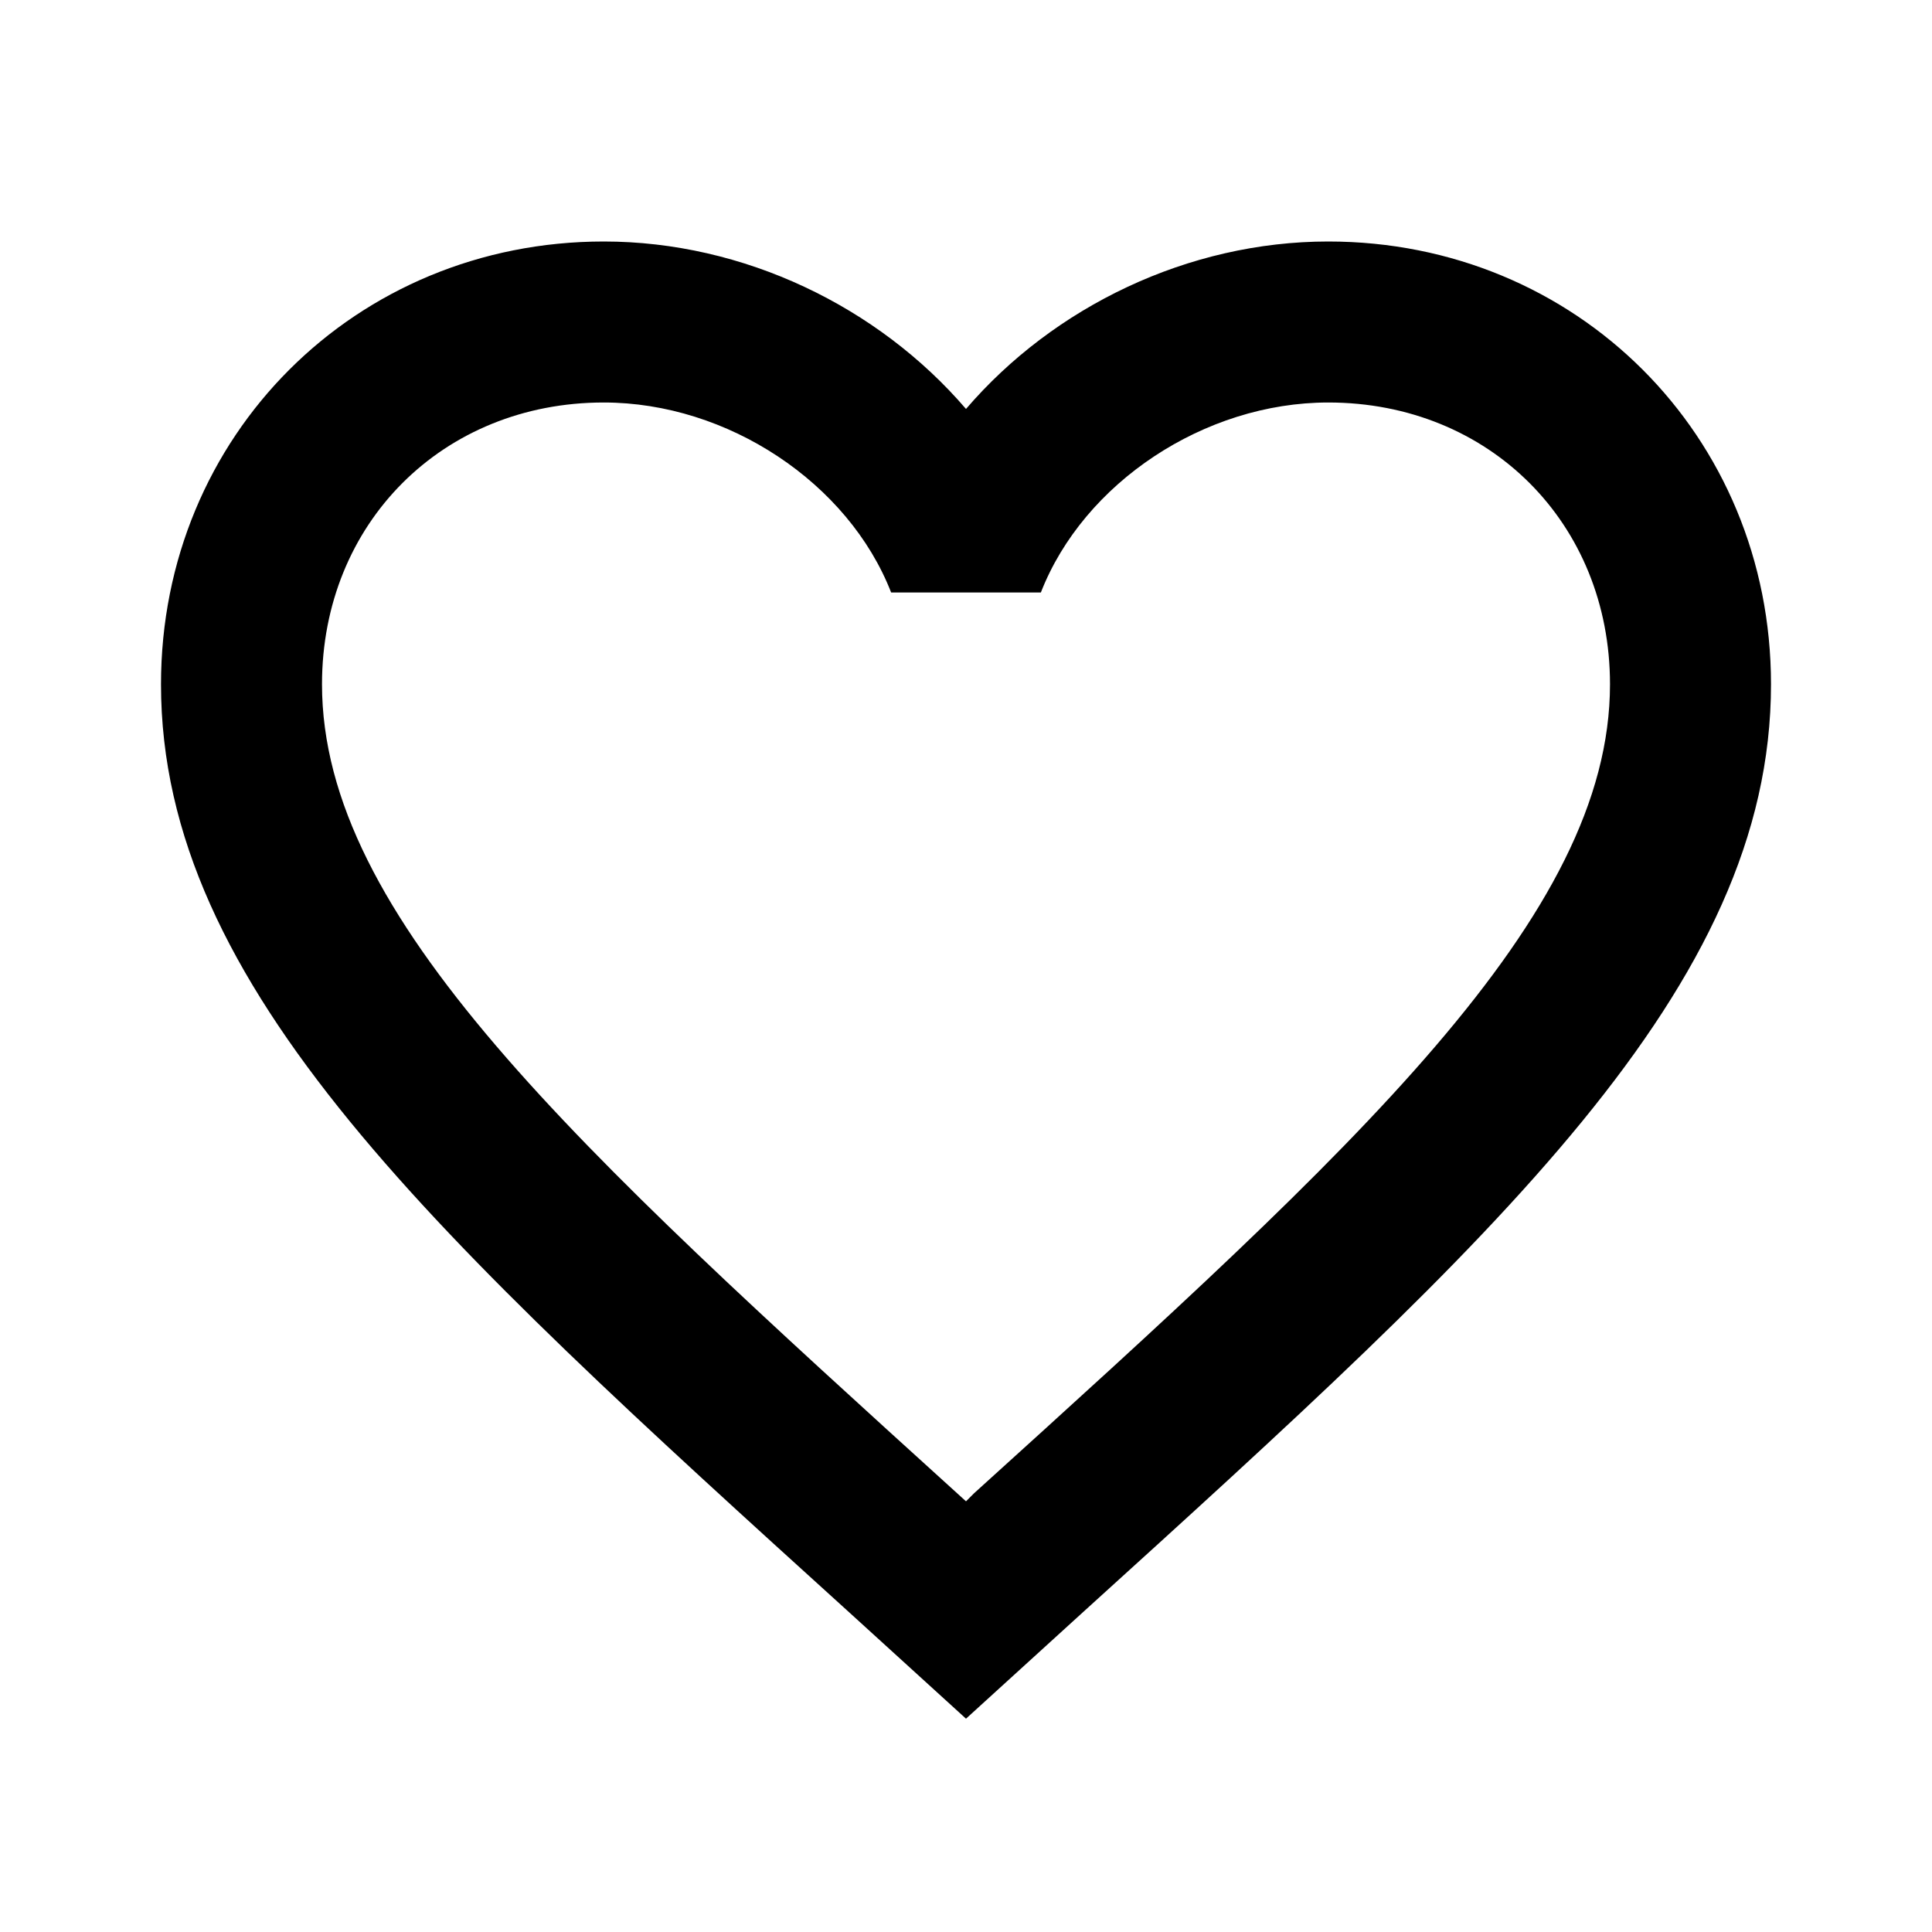
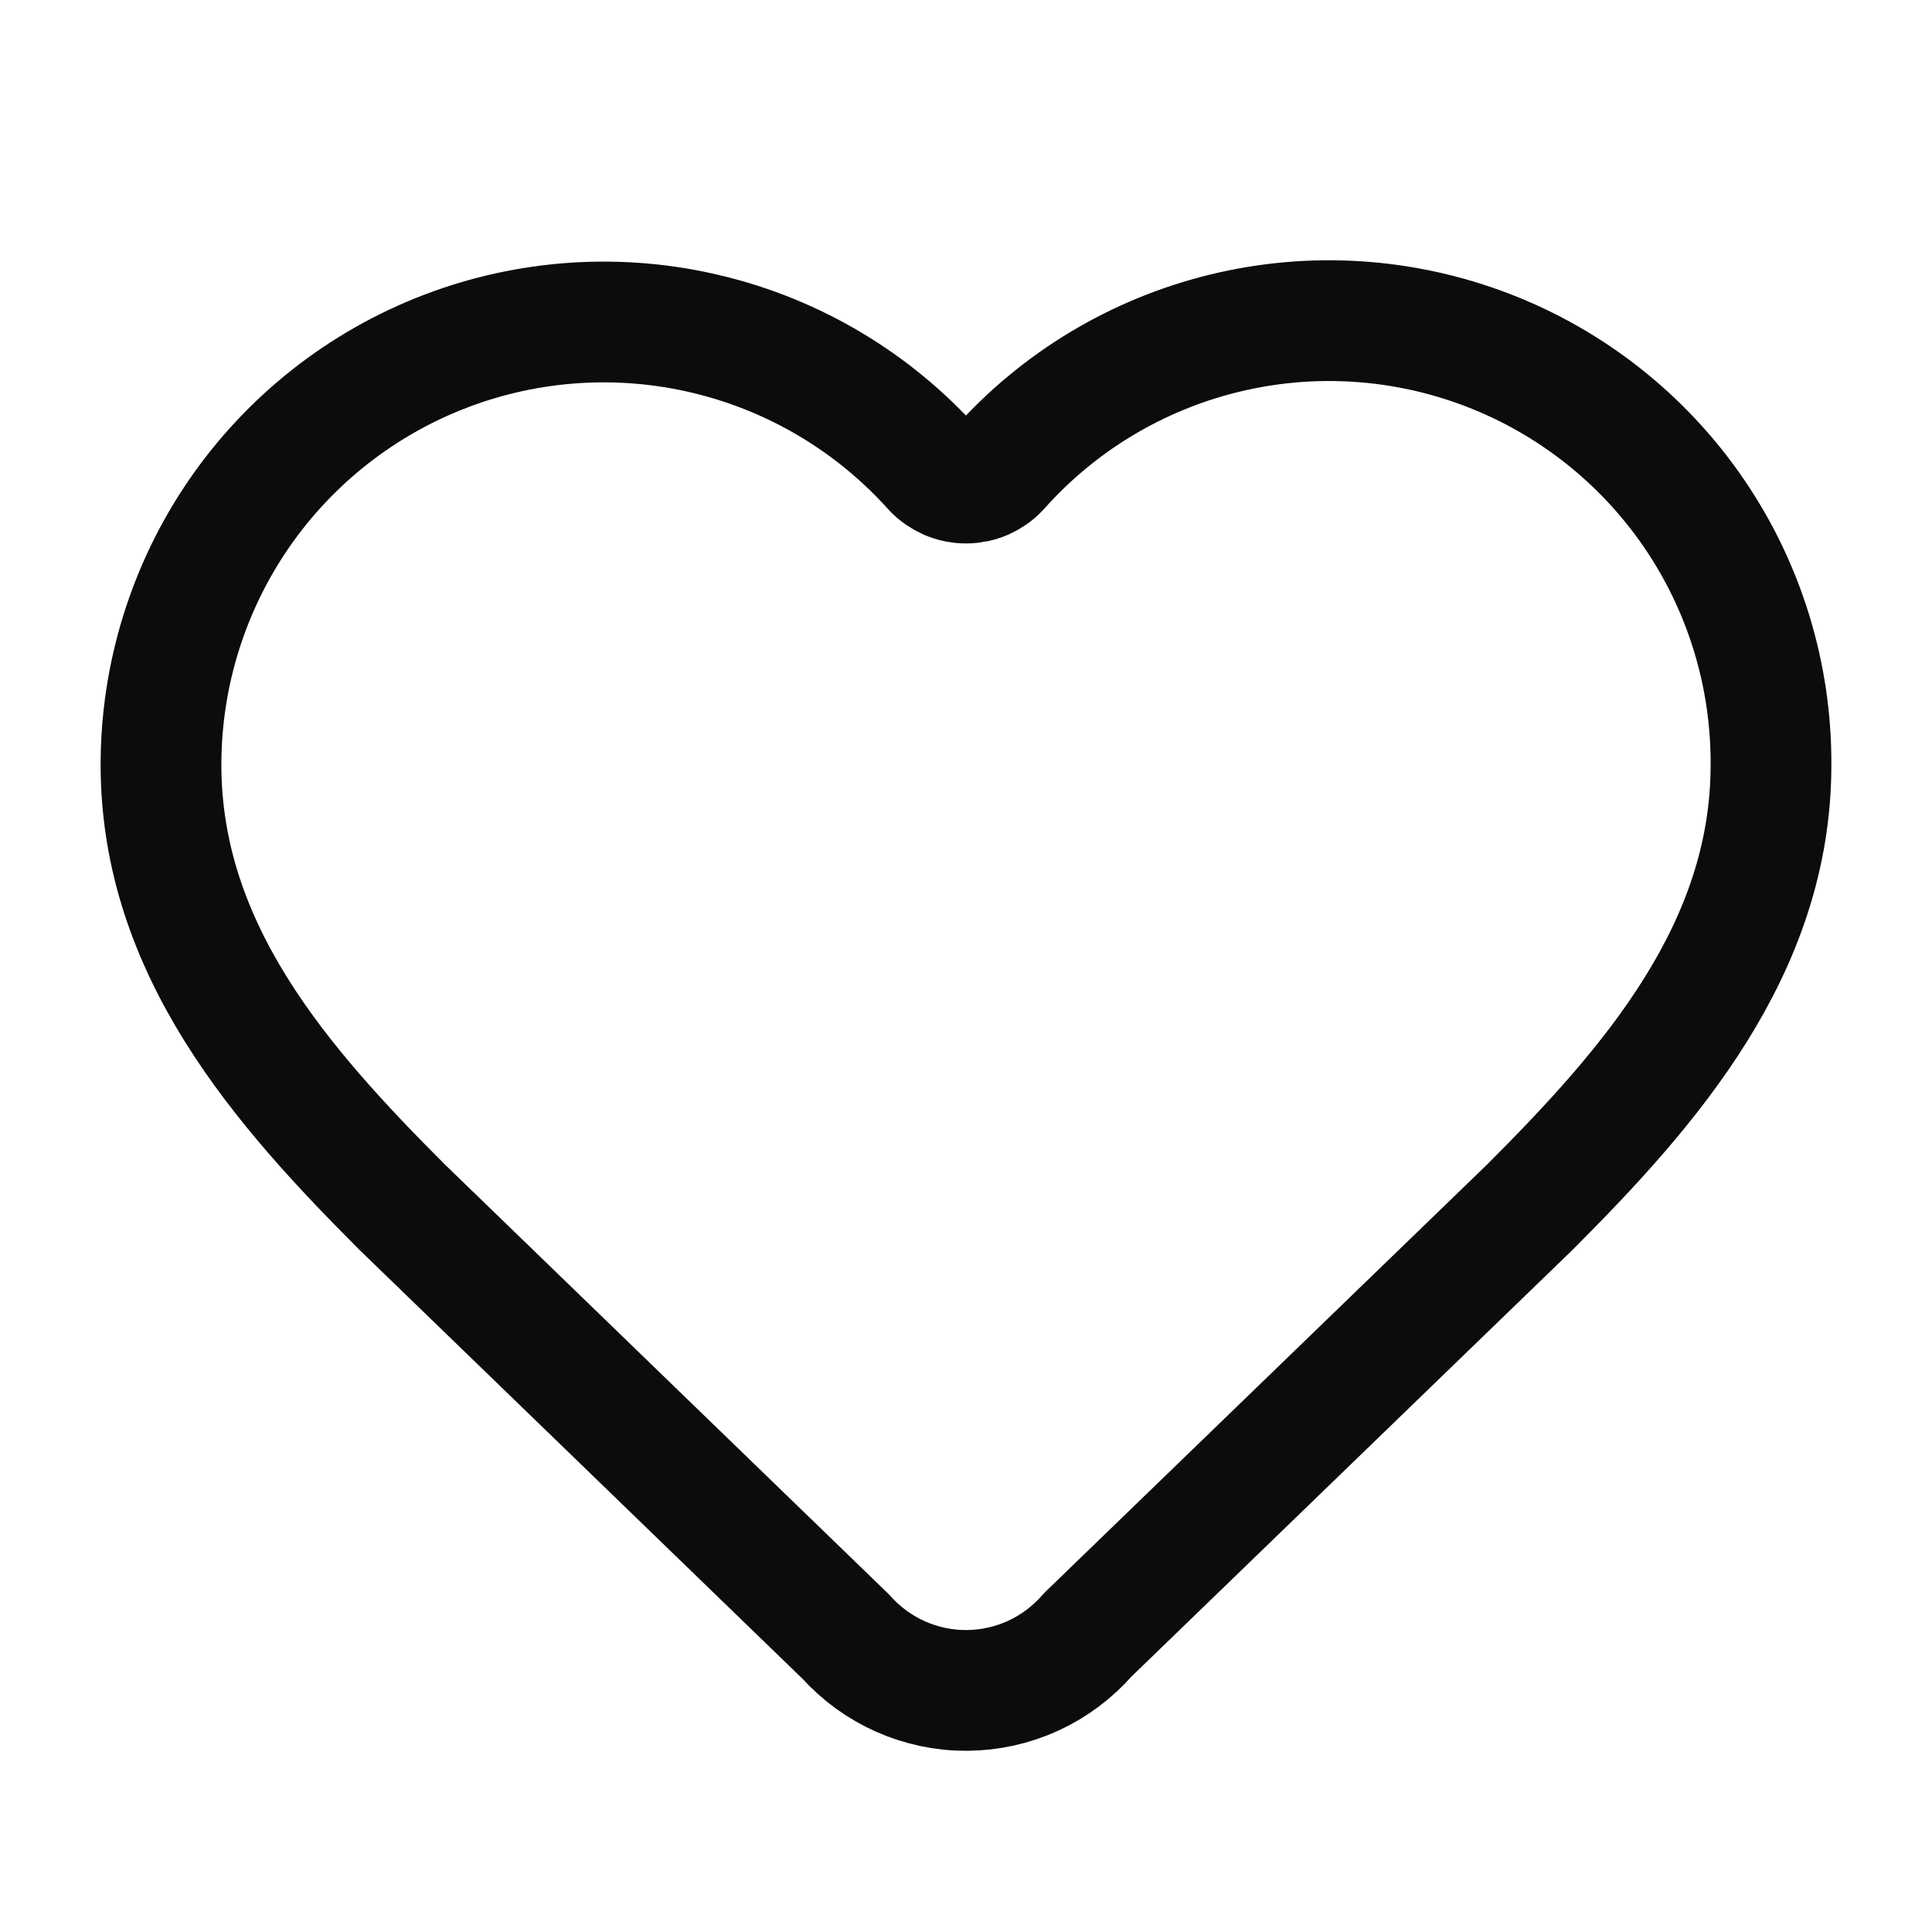
<svg xmlns="http://www.w3.org/2000/svg" width="24" height="24" viewBox="0 0 24 24" fill="none">
-   <path d="M12.1 18.55L12 18.65L11.89 18.55C7.14 14.24 4 11.39 4 8.5C4 6.5 5.5 5 7.5 5C9.04 5 10.54 6 11.07 7.36H12.93C13.46 6 14.96 5 16.5 5C18.5 5 20 6.5 20 8.5C20 11.39 16.86 14.24 12.1 18.55ZM16.5 3C14.76 3 13.09 3.81 12 5.08C10.91 3.81 9.24 3 7.5 3C4.42 3 2 5.41 2 8.5C2 12.27 5.4 15.36 10.55 20.03L12 21.35L13.45 20.03C18.6 15.36 22 12.27 22 8.5C22 5.41 19.58 3 16.5 3Z" fill="black" />
+   <path d="M2 9.5C2 8.387 2.338 7.3 2.968 6.383C3.599 5.466 4.493 4.762 5.532 4.364C6.571 3.966 7.706 3.892 8.788 4.153C9.87 4.413 10.847 4.996 11.591 5.824C11.643 5.88 11.707 5.924 11.777 5.955C11.847 5.985 11.923 6.001 12 6.001C12.077 6.001 12.153 5.985 12.223 5.955C12.293 5.924 12.357 5.88 12.409 5.824C13.15 4.99 14.128 4.403 15.212 4.139C16.295 3.875 17.433 3.948 18.475 4.347C19.516 4.746 20.411 5.453 21.041 6.373C21.671 7.294 22.005 8.384 22 9.5C22 11.79 20.5 13.5 19 15L13.508 20.313C13.322 20.527 13.092 20.698 12.834 20.817C12.576 20.935 12.296 20.997 12.012 20.999C11.729 21.001 11.448 20.942 11.188 20.827C10.929 20.712 10.697 20.543 10.508 20.332L5 15C3.5 13.5 2 11.8 2 9.5Z" stroke="#0D0C0D" stroke-width="1.5" stroke-linecap="round" stroke-linejoin="round" />
</svg>
